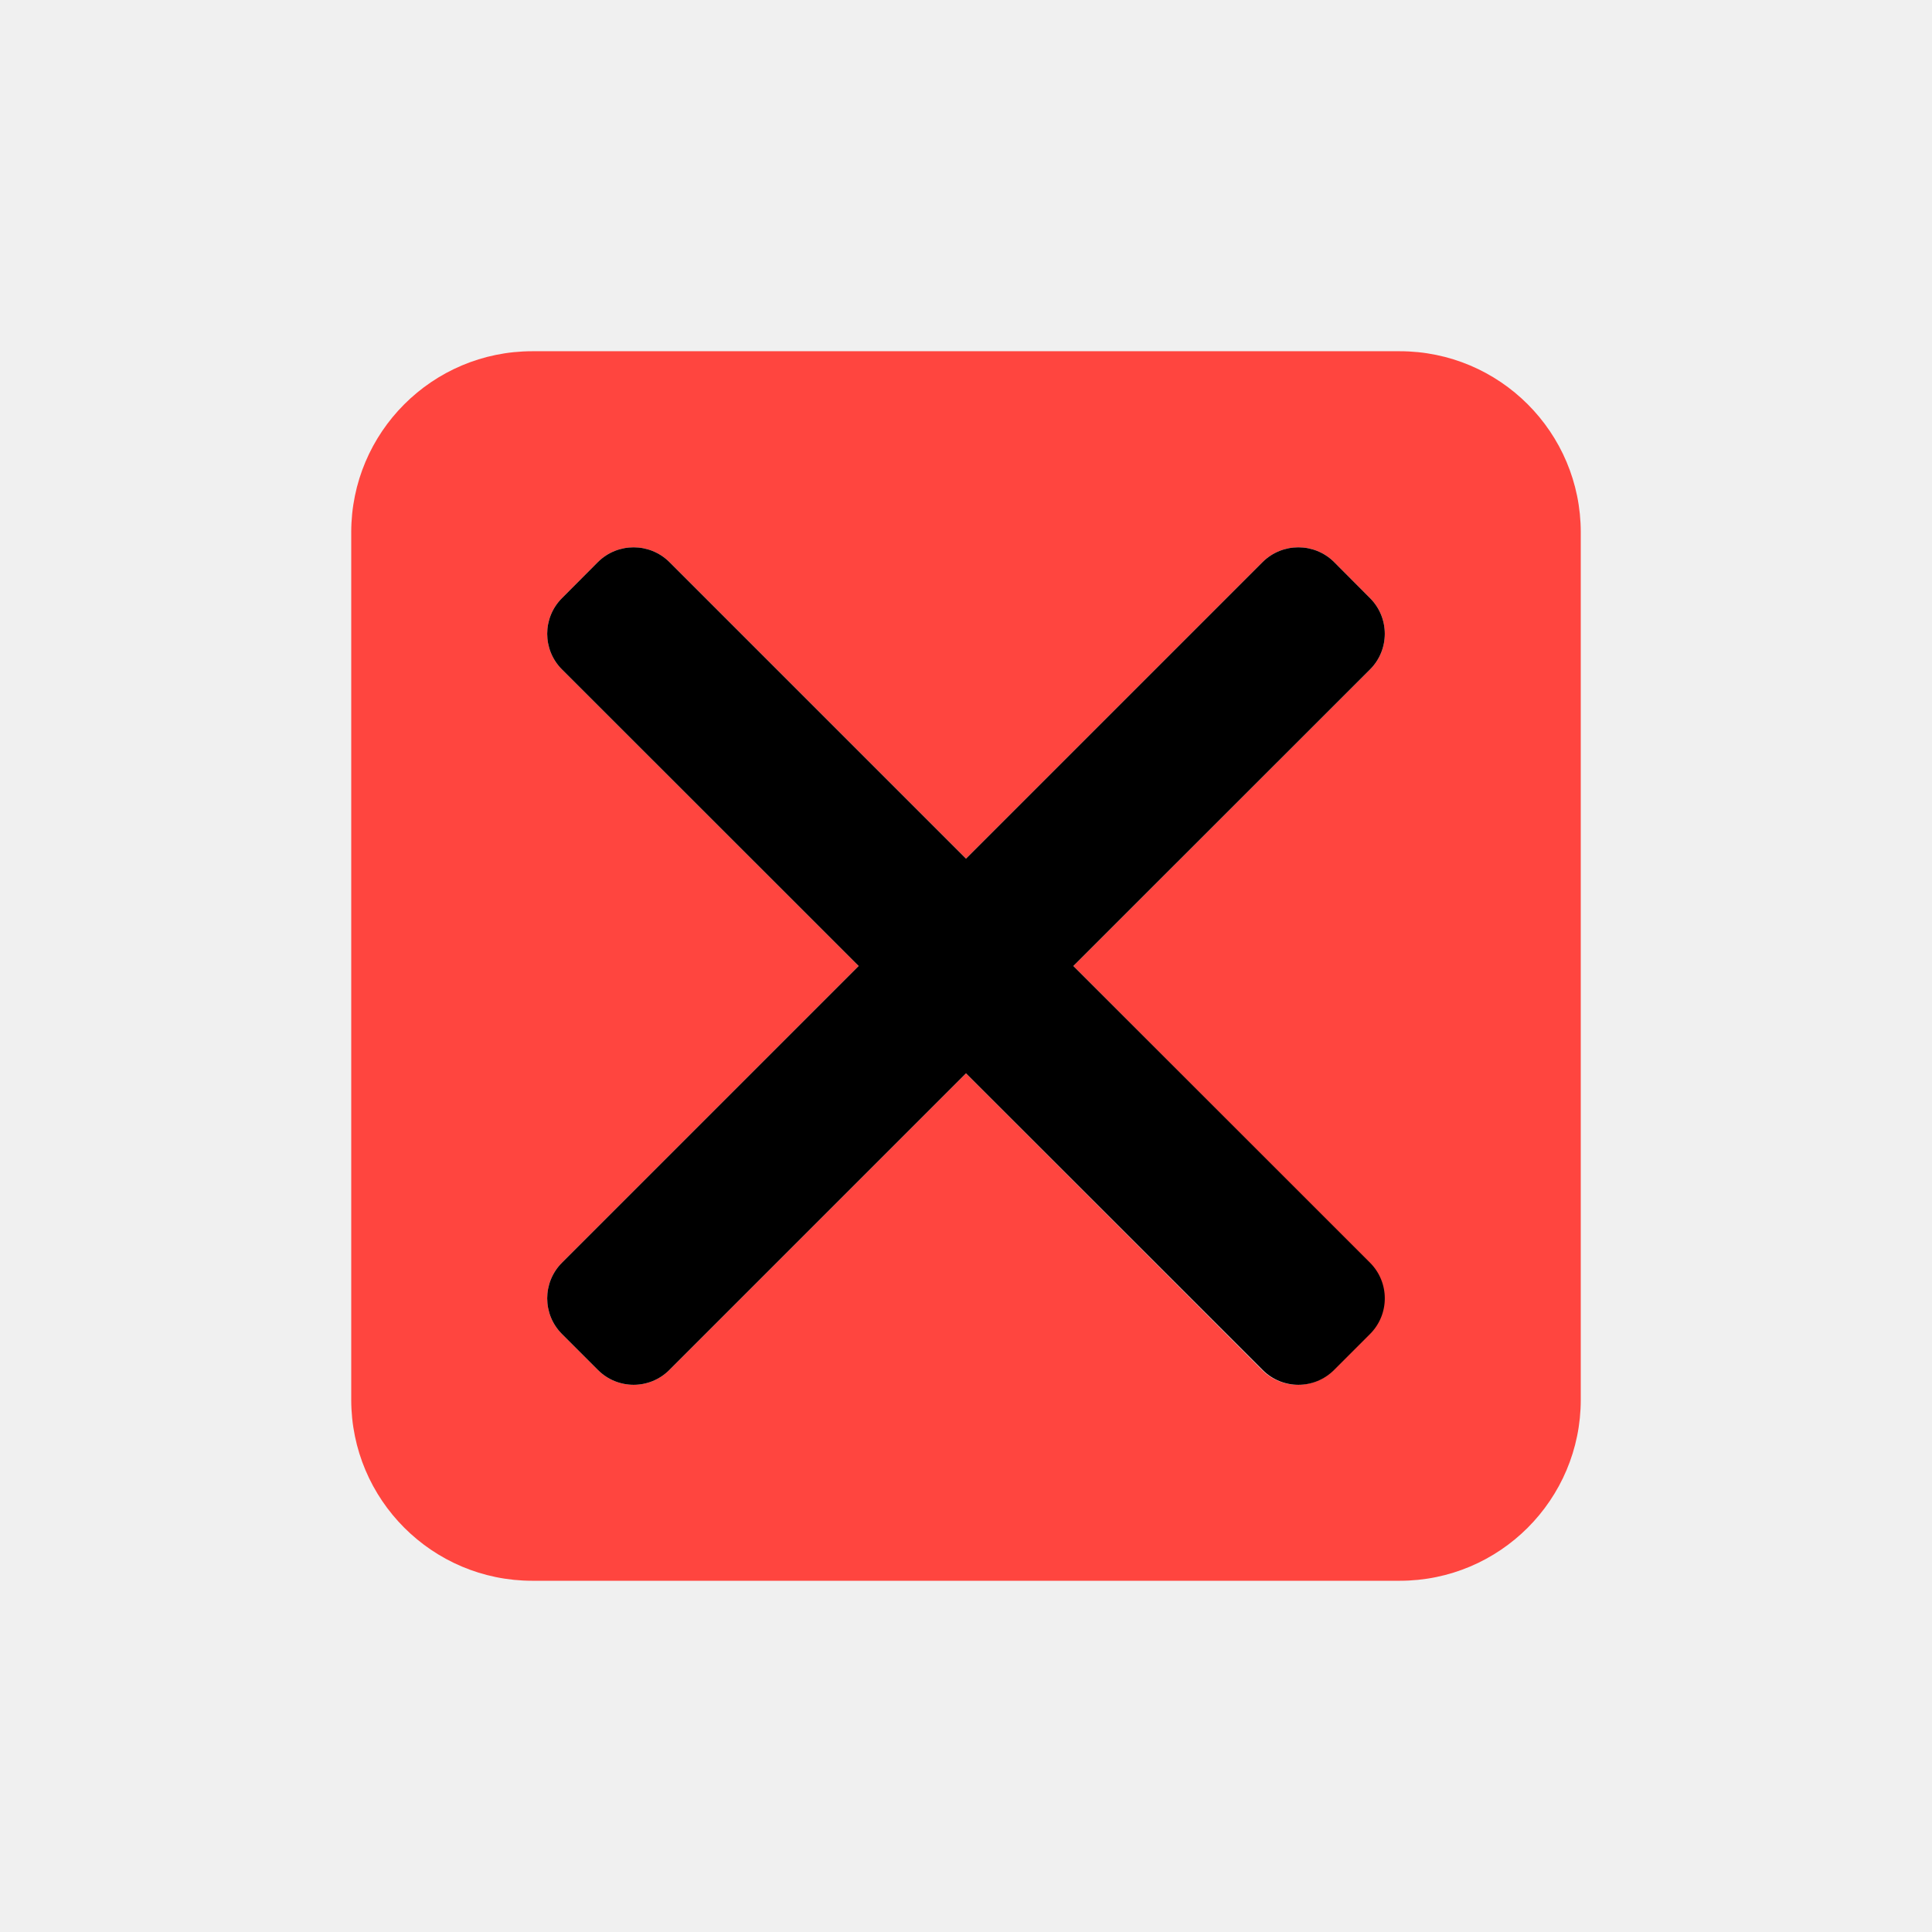
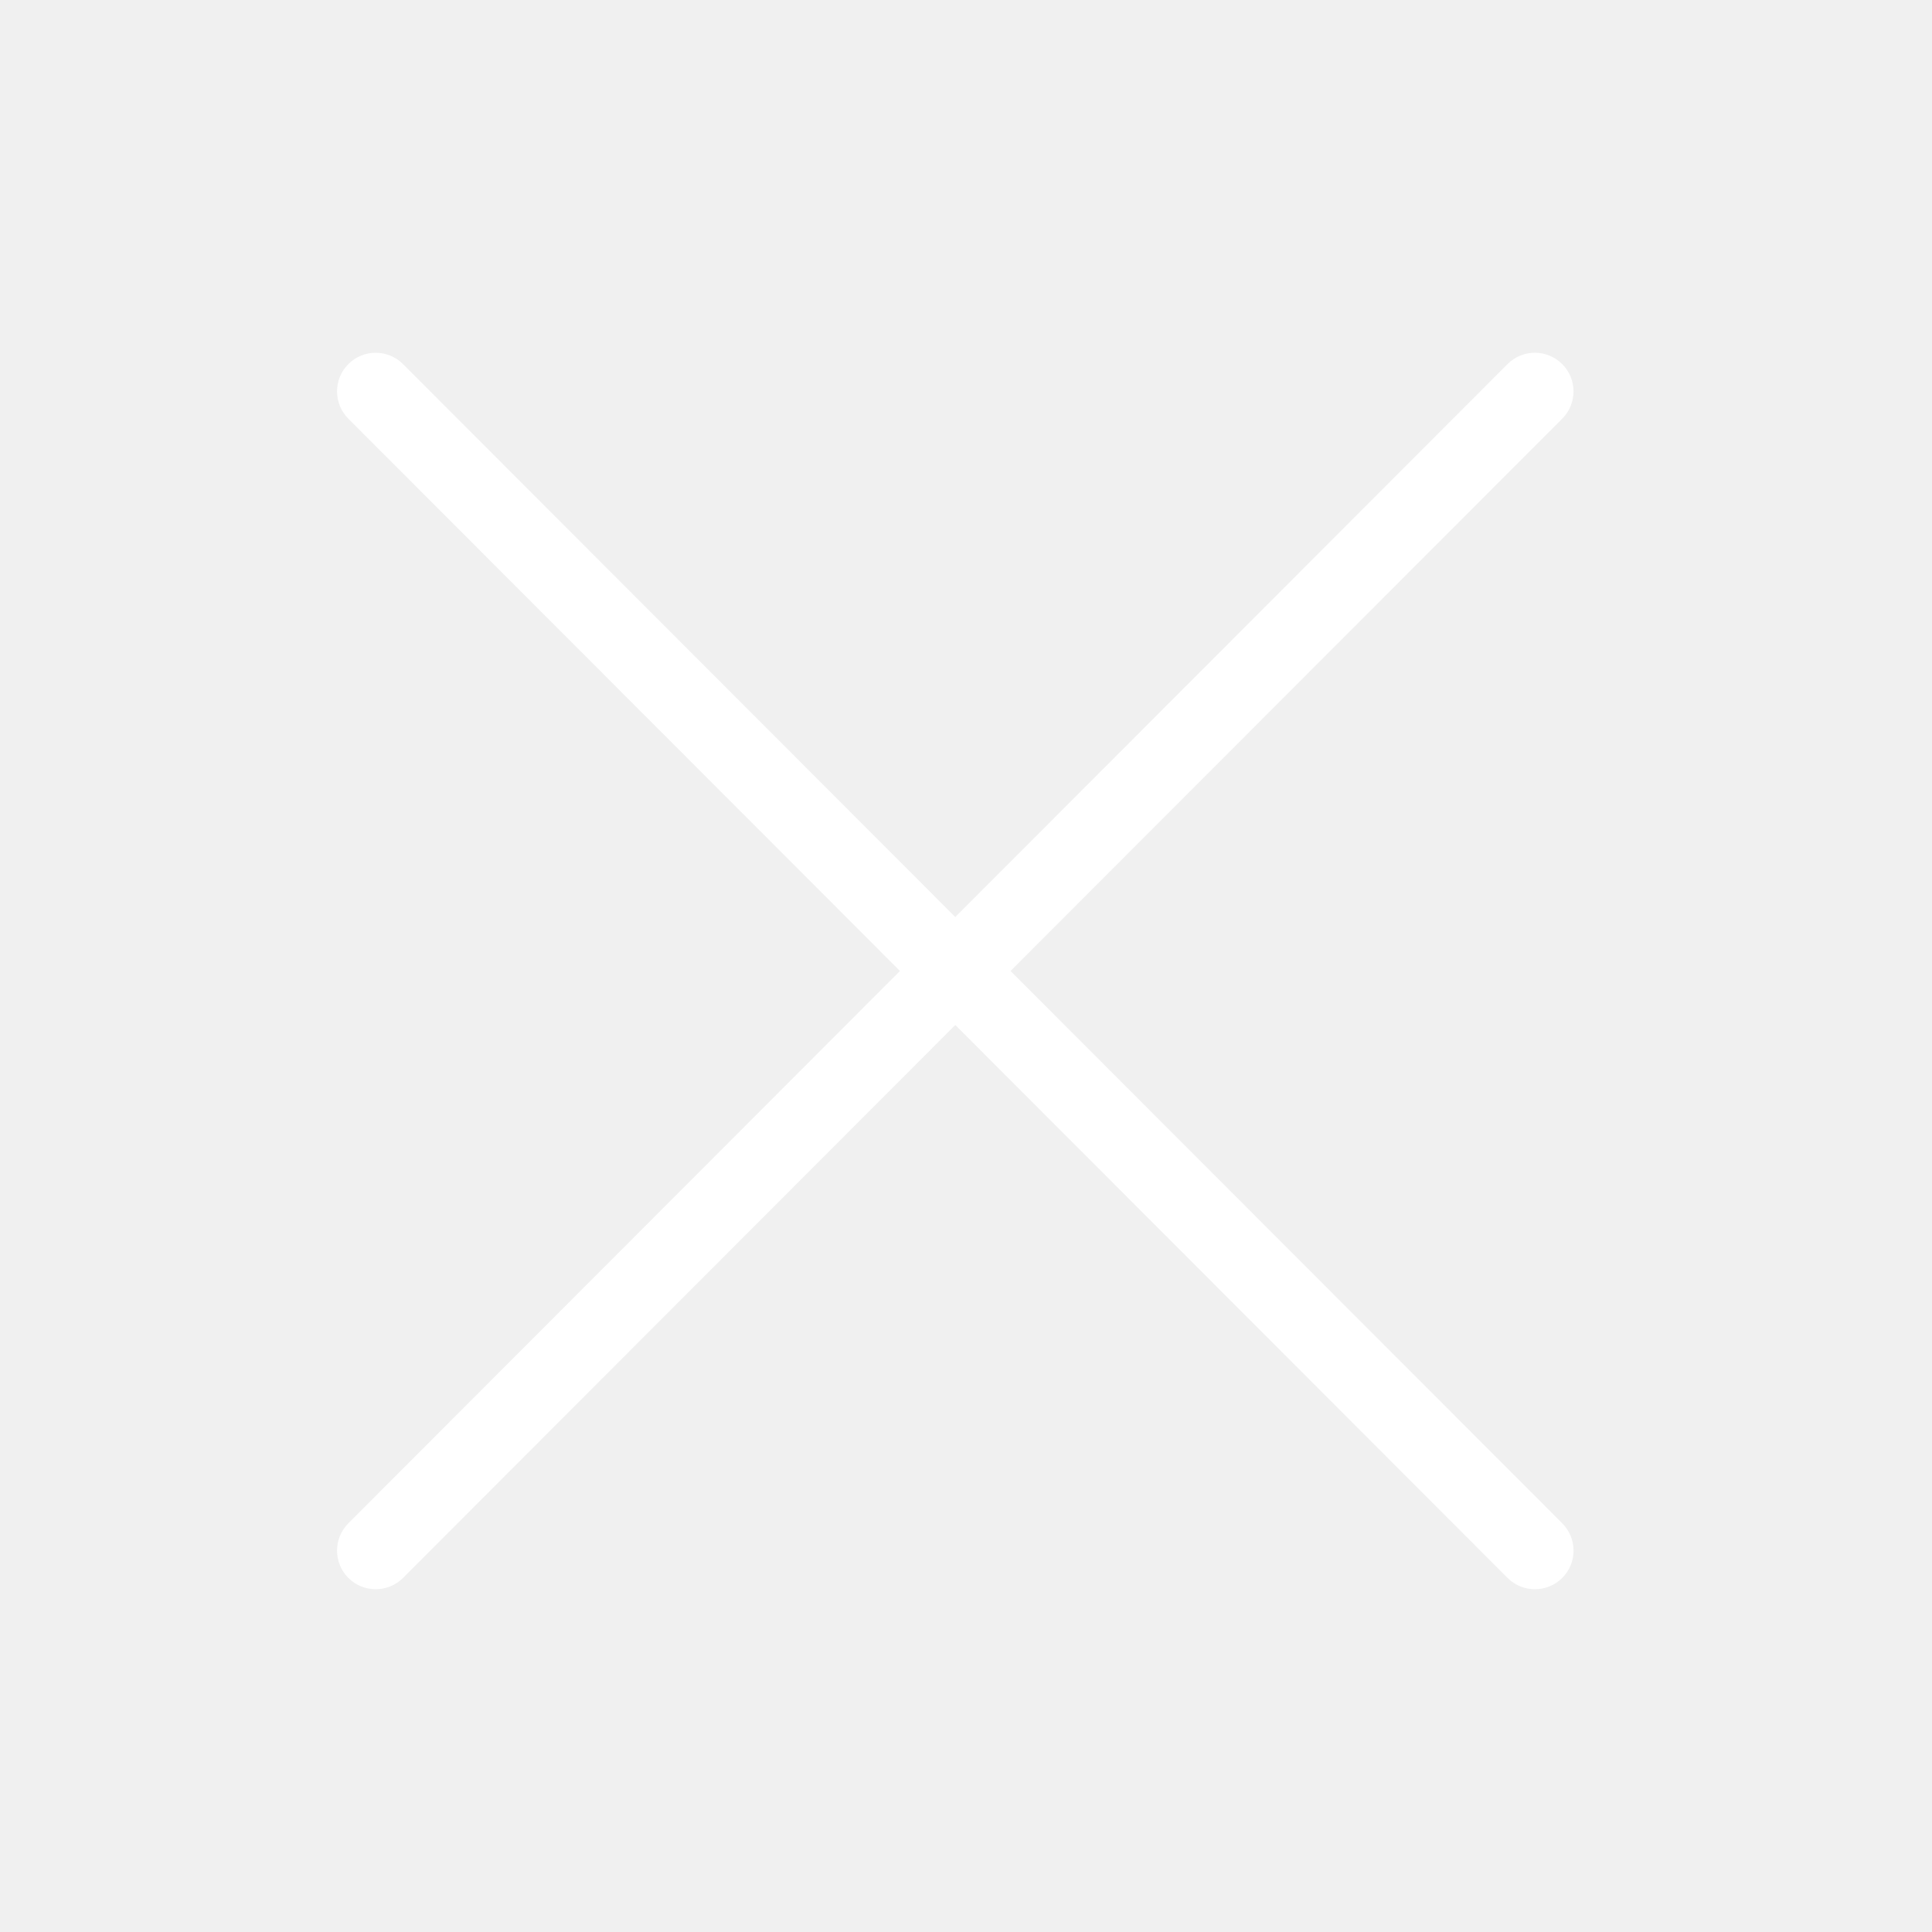
- <svg xmlns="http://www.w3.org/2000/svg" id="Layer_1" data-name="Layer 1" viewBox="0 0 128 128" width="50" height="50">
-   <defs>
-     <style>.cls-1{fill:#ff453f;}</style>
-   </defs>
-   <path class="cls-1" d="M92.73,23.27H35.27a12,12,0,0,0-12,12V92.73a12,12,0,0,0,12,12H92.73a12,12,0,0,0,12-12V35.27A12,12,0,0,0,92.73,23.27Zm-2,60.39a3.34,3.34,0,0,1,0,4.72l-2.39,2.39a3.34,3.34,0,0,1-4.72,0L64,71.11,44.34,90.77a3.34,3.34,0,0,1-4.72,0l-2.39-2.39a3.34,3.34,0,0,1,0-4.72L56.89,64,37.23,44.35a3.34,3.34,0,0,1,0-4.72l2.39-2.4a3.36,3.36,0,0,1,4.72,0L64,56.89,83.66,37.23a3.36,3.36,0,0,1,4.72,0l2.39,2.4a3.34,3.34,0,0,1,0,4.72L71.11,64Z" />
-   <path d="M90.77,83.66a3.34,3.34,0,0,1,0,4.72l-2.39,2.39a3.34,3.34,0,0,1-4.72,0L64,71.11,44.34,90.77a3.34,3.34,0,0,1-4.72,0l-2.39-2.39a3.34,3.34,0,0,1,0-4.72L56.89,64,37.23,44.35a3.34,3.34,0,0,1,0-4.72l2.39-2.4a3.36,3.36,0,0,1,4.72,0L64,56.89,83.66,37.23a3.36,3.36,0,0,1,4.72,0l2.39,2.4a3.34,3.34,0,0,1,0,4.72L71.11,64Z" />
+ <svg xmlns="http://www.w3.org/2000/svg" version="1.1" height="50" width="50" id="Layer_1" x="0px" y="0px" viewBox="0 0 50 50" enable-background="new 0 0 50 50" xml:space="preserve">
+   <path fill="#ffffff" d="M9.016,40.837c0.195,0.195,0.451,0.292,0.707,0.292c0.256,0,0.512-0.098,0.708-0.293l14.292-14.309         l14.292,14.309c0.195,0.196,0.451,0.293,0.708,0.293c0.256,0,0.512-0.098,0.707-0.292c0.391-0.39,0.391-1.023,0.001-1.414         L26.153,25.129L40.43,10.836c0.39-0.391,0.39-1.024-0.001-1.414c-0.392-0.391-1.024-0.391-1.414,0.001L24.722,23.732L10.43,9.423         c-0.391-0.391-1.024-0.391-1.414-0.001c-0.391,0.39-0.391,1.023-0.001,1.414l14.276,14.293L9.015,39.423         C8.625,39.813,8.625,40.447,9.016,40.837z" id="id_103" />
</svg>
